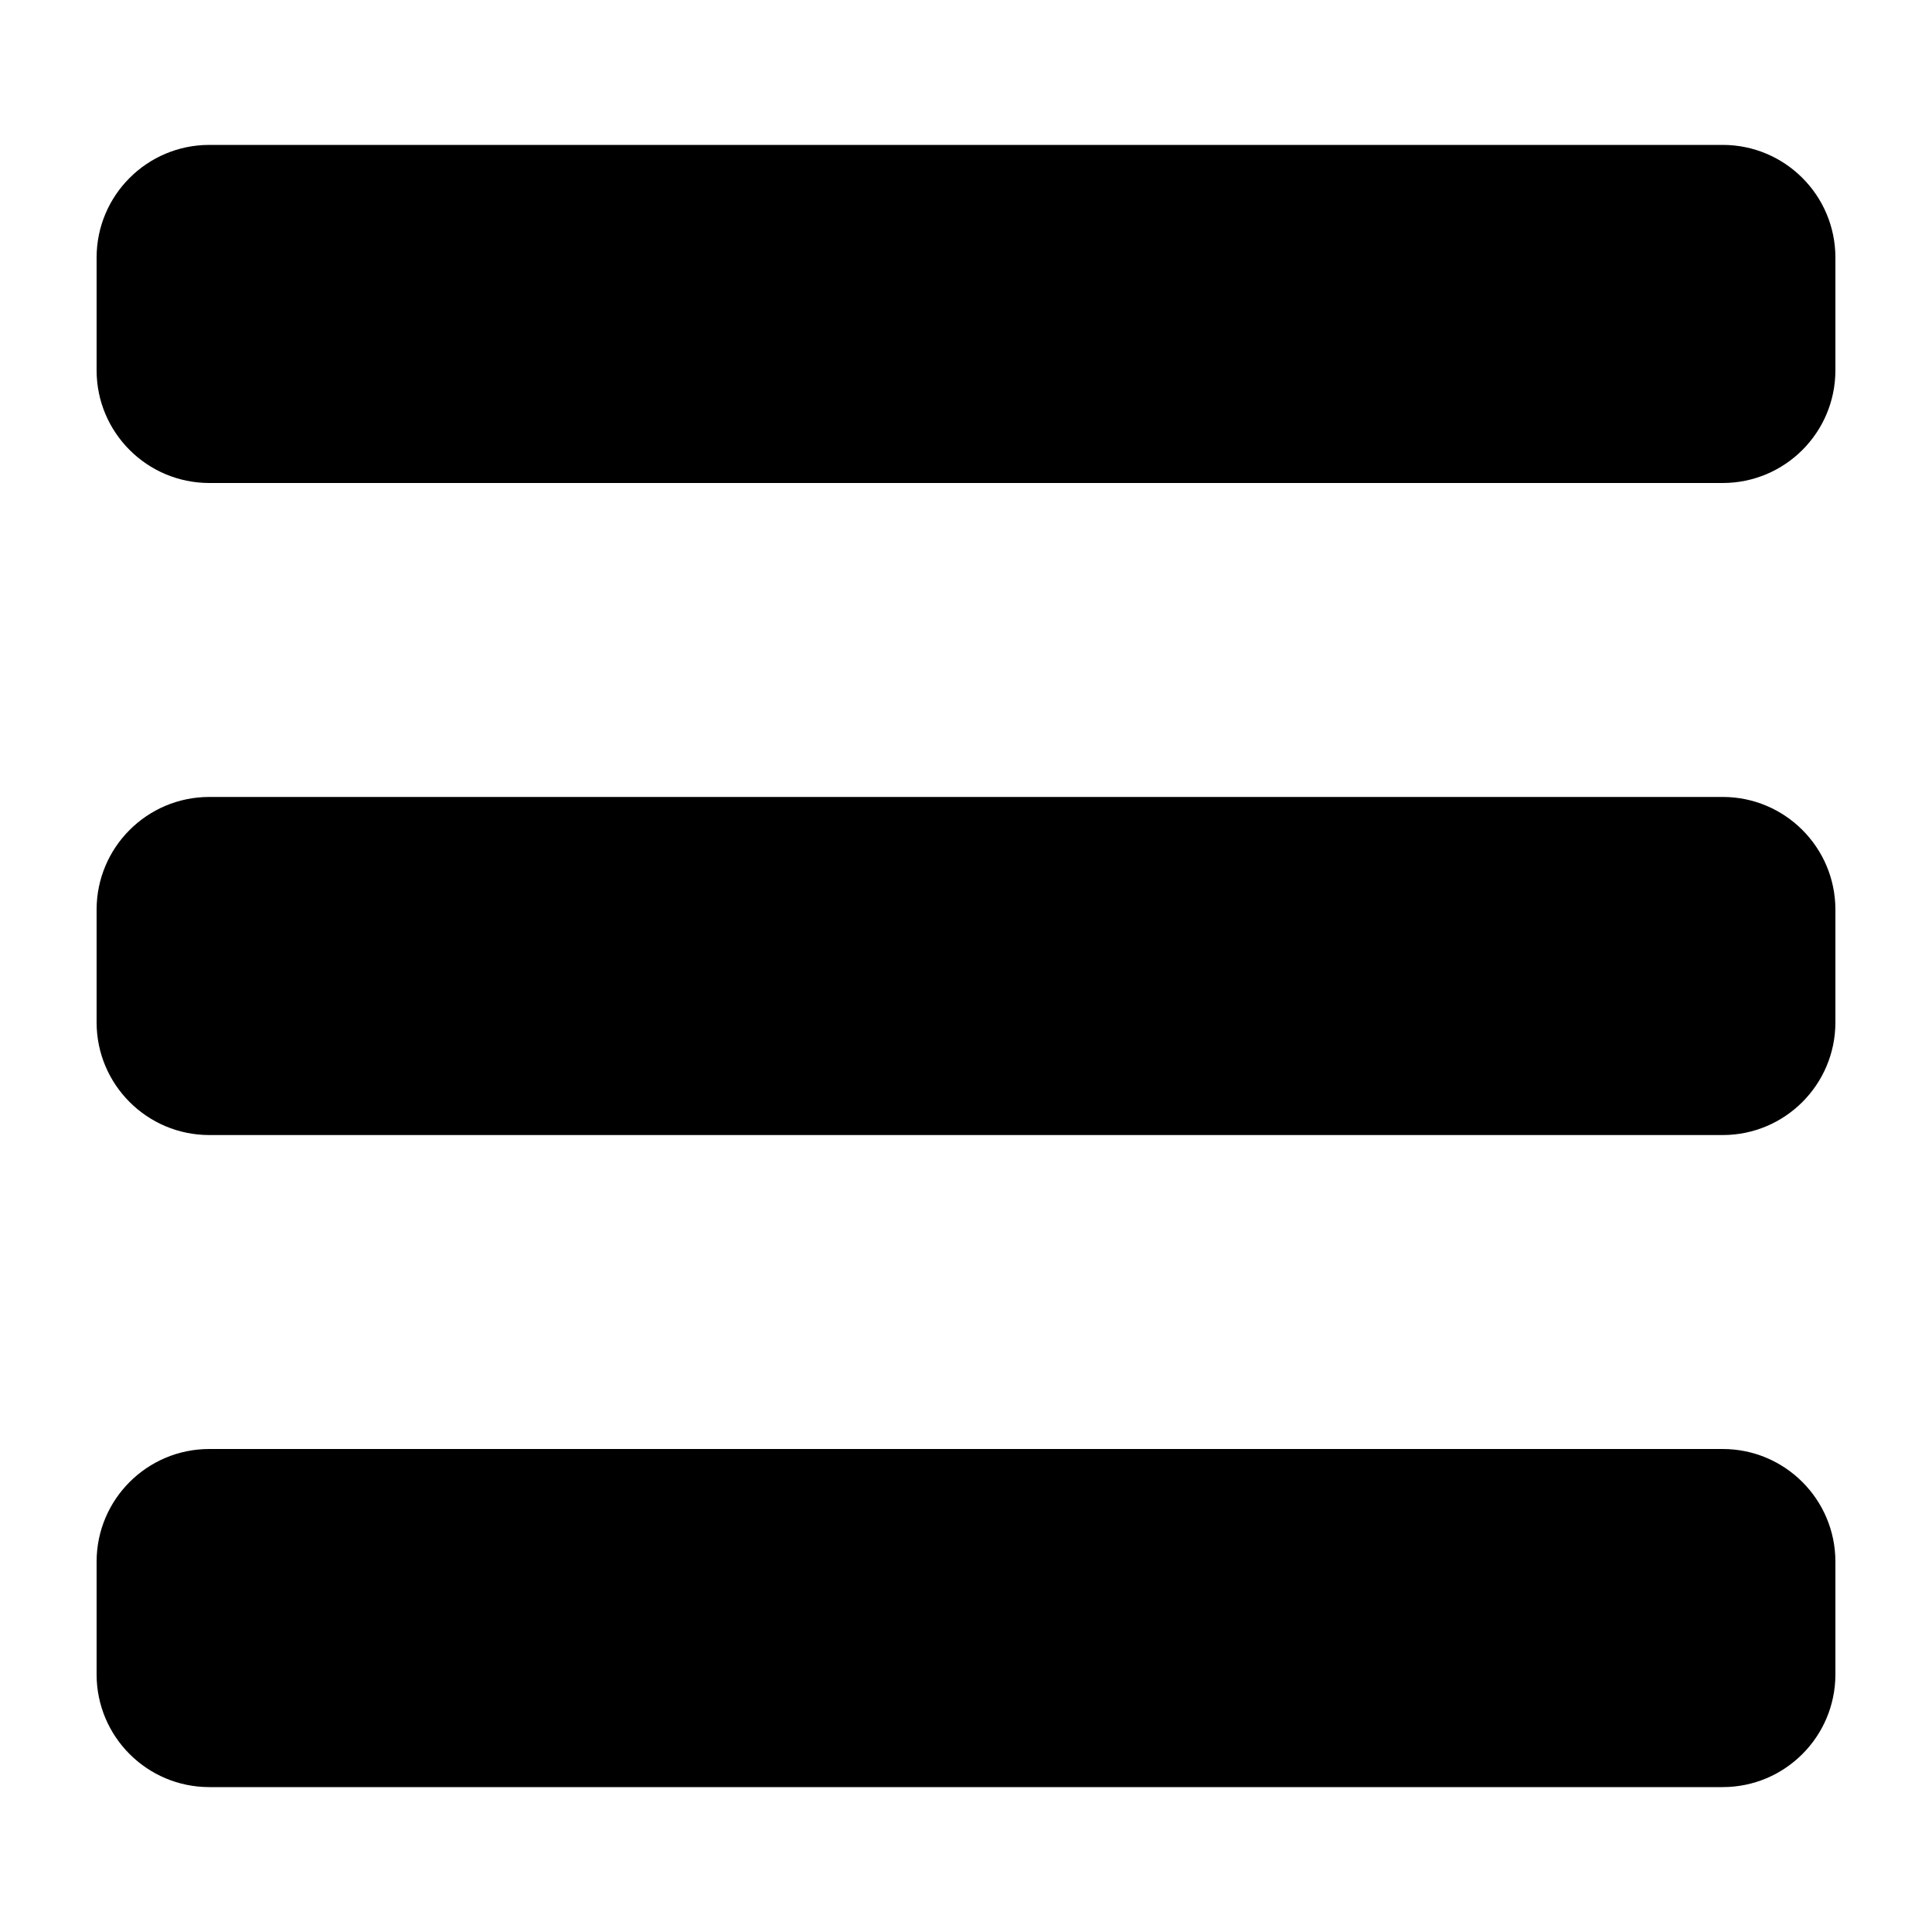
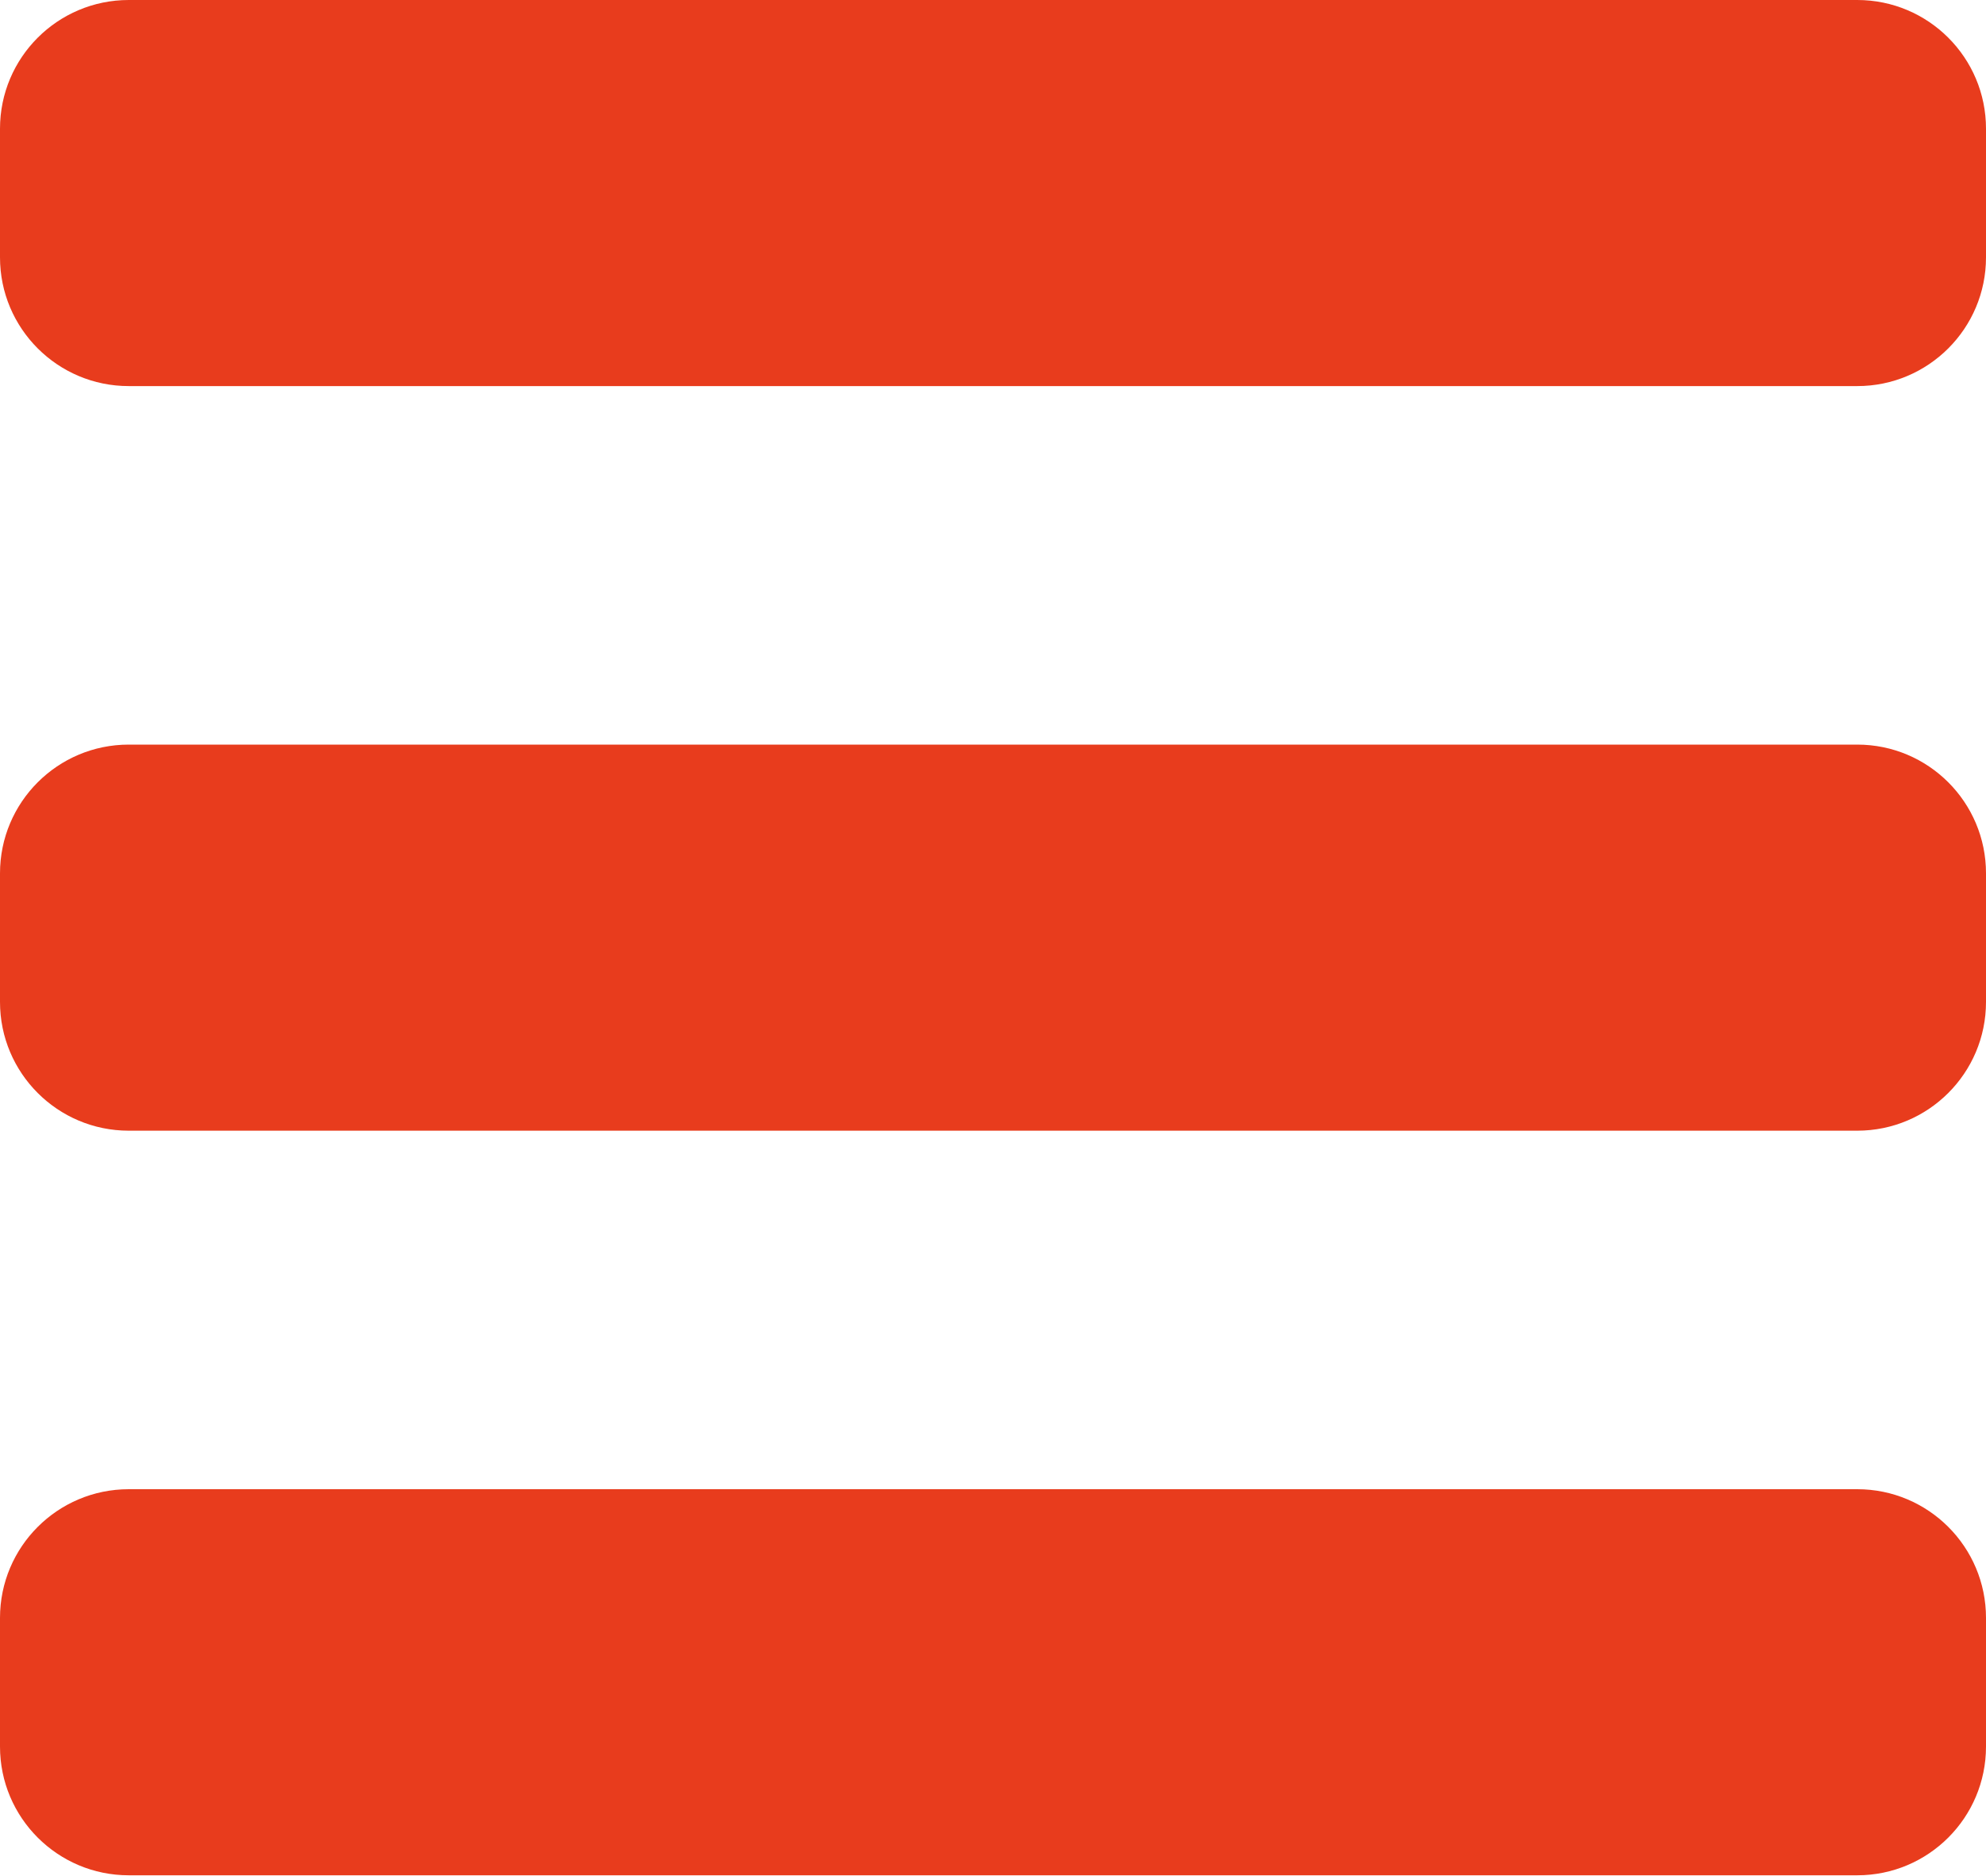
- <svg xmlns="http://www.w3.org/2000/svg" width="20mm" height="20mm" viewBox="0 0 20 20" version="1.1" id="svg1">
+ <svg xmlns="http://www.w3.org/2000/svg" width="18mm" height="17mm" viewBox="0 0 18 17" version="1.1" id="svg1">
  <defs id="defs1" />
-   <g id="layer1">
-     <rect style="fill:#000000;fill-opacity:1;stroke:none;stroke-width:0;stroke-dasharray:none;paint-order:stroke markers fill" id="rect1" width="18" height="3.5" x="1" y="1.5" ry="1.167" />
-     <rect style="fill:#000000;fill-opacity:1;stroke:none;stroke-width:0;stroke-dasharray:none;paint-order:stroke markers fill" id="rect3" width="18" height="3.5" x="1" y="8.25" ry="1.167" />
-     <rect style="fill:#000000;fill-opacity:1;stroke:none;stroke-width:0;stroke-dasharray:none;paint-order:stroke markers fill" id="rect4" width="18" height="3.5" x="1" y="15" ry="1.167" />
+   <g id="layer1" transform="translate(-1,-1.5)">
+     <rect style="fill:#e83c1d;fill-opacity:1;stroke:none;stroke-width:0;stroke-dasharray:none;paint-order:stroke markers fill" id="rect1" width="18" height="3.5" x="1" y="1.5" ry="1.167" />
+     <rect style="fill:#e83c1d;fill-opacity:1;stroke:none;stroke-width:0;stroke-dasharray:none;paint-order:stroke markers fill" id="rect3" width="18" height="3.5" x="1" y="8.25" ry="1.167" />
+     <rect style="fill:#e83c1d;fill-opacity:1;stroke:none;stroke-width:0;stroke-dasharray:none;paint-order:stroke markers fill" id="rect4" width="18" height="3.5" x="1" y="15" ry="1.167" />
  </g>
</svg>
